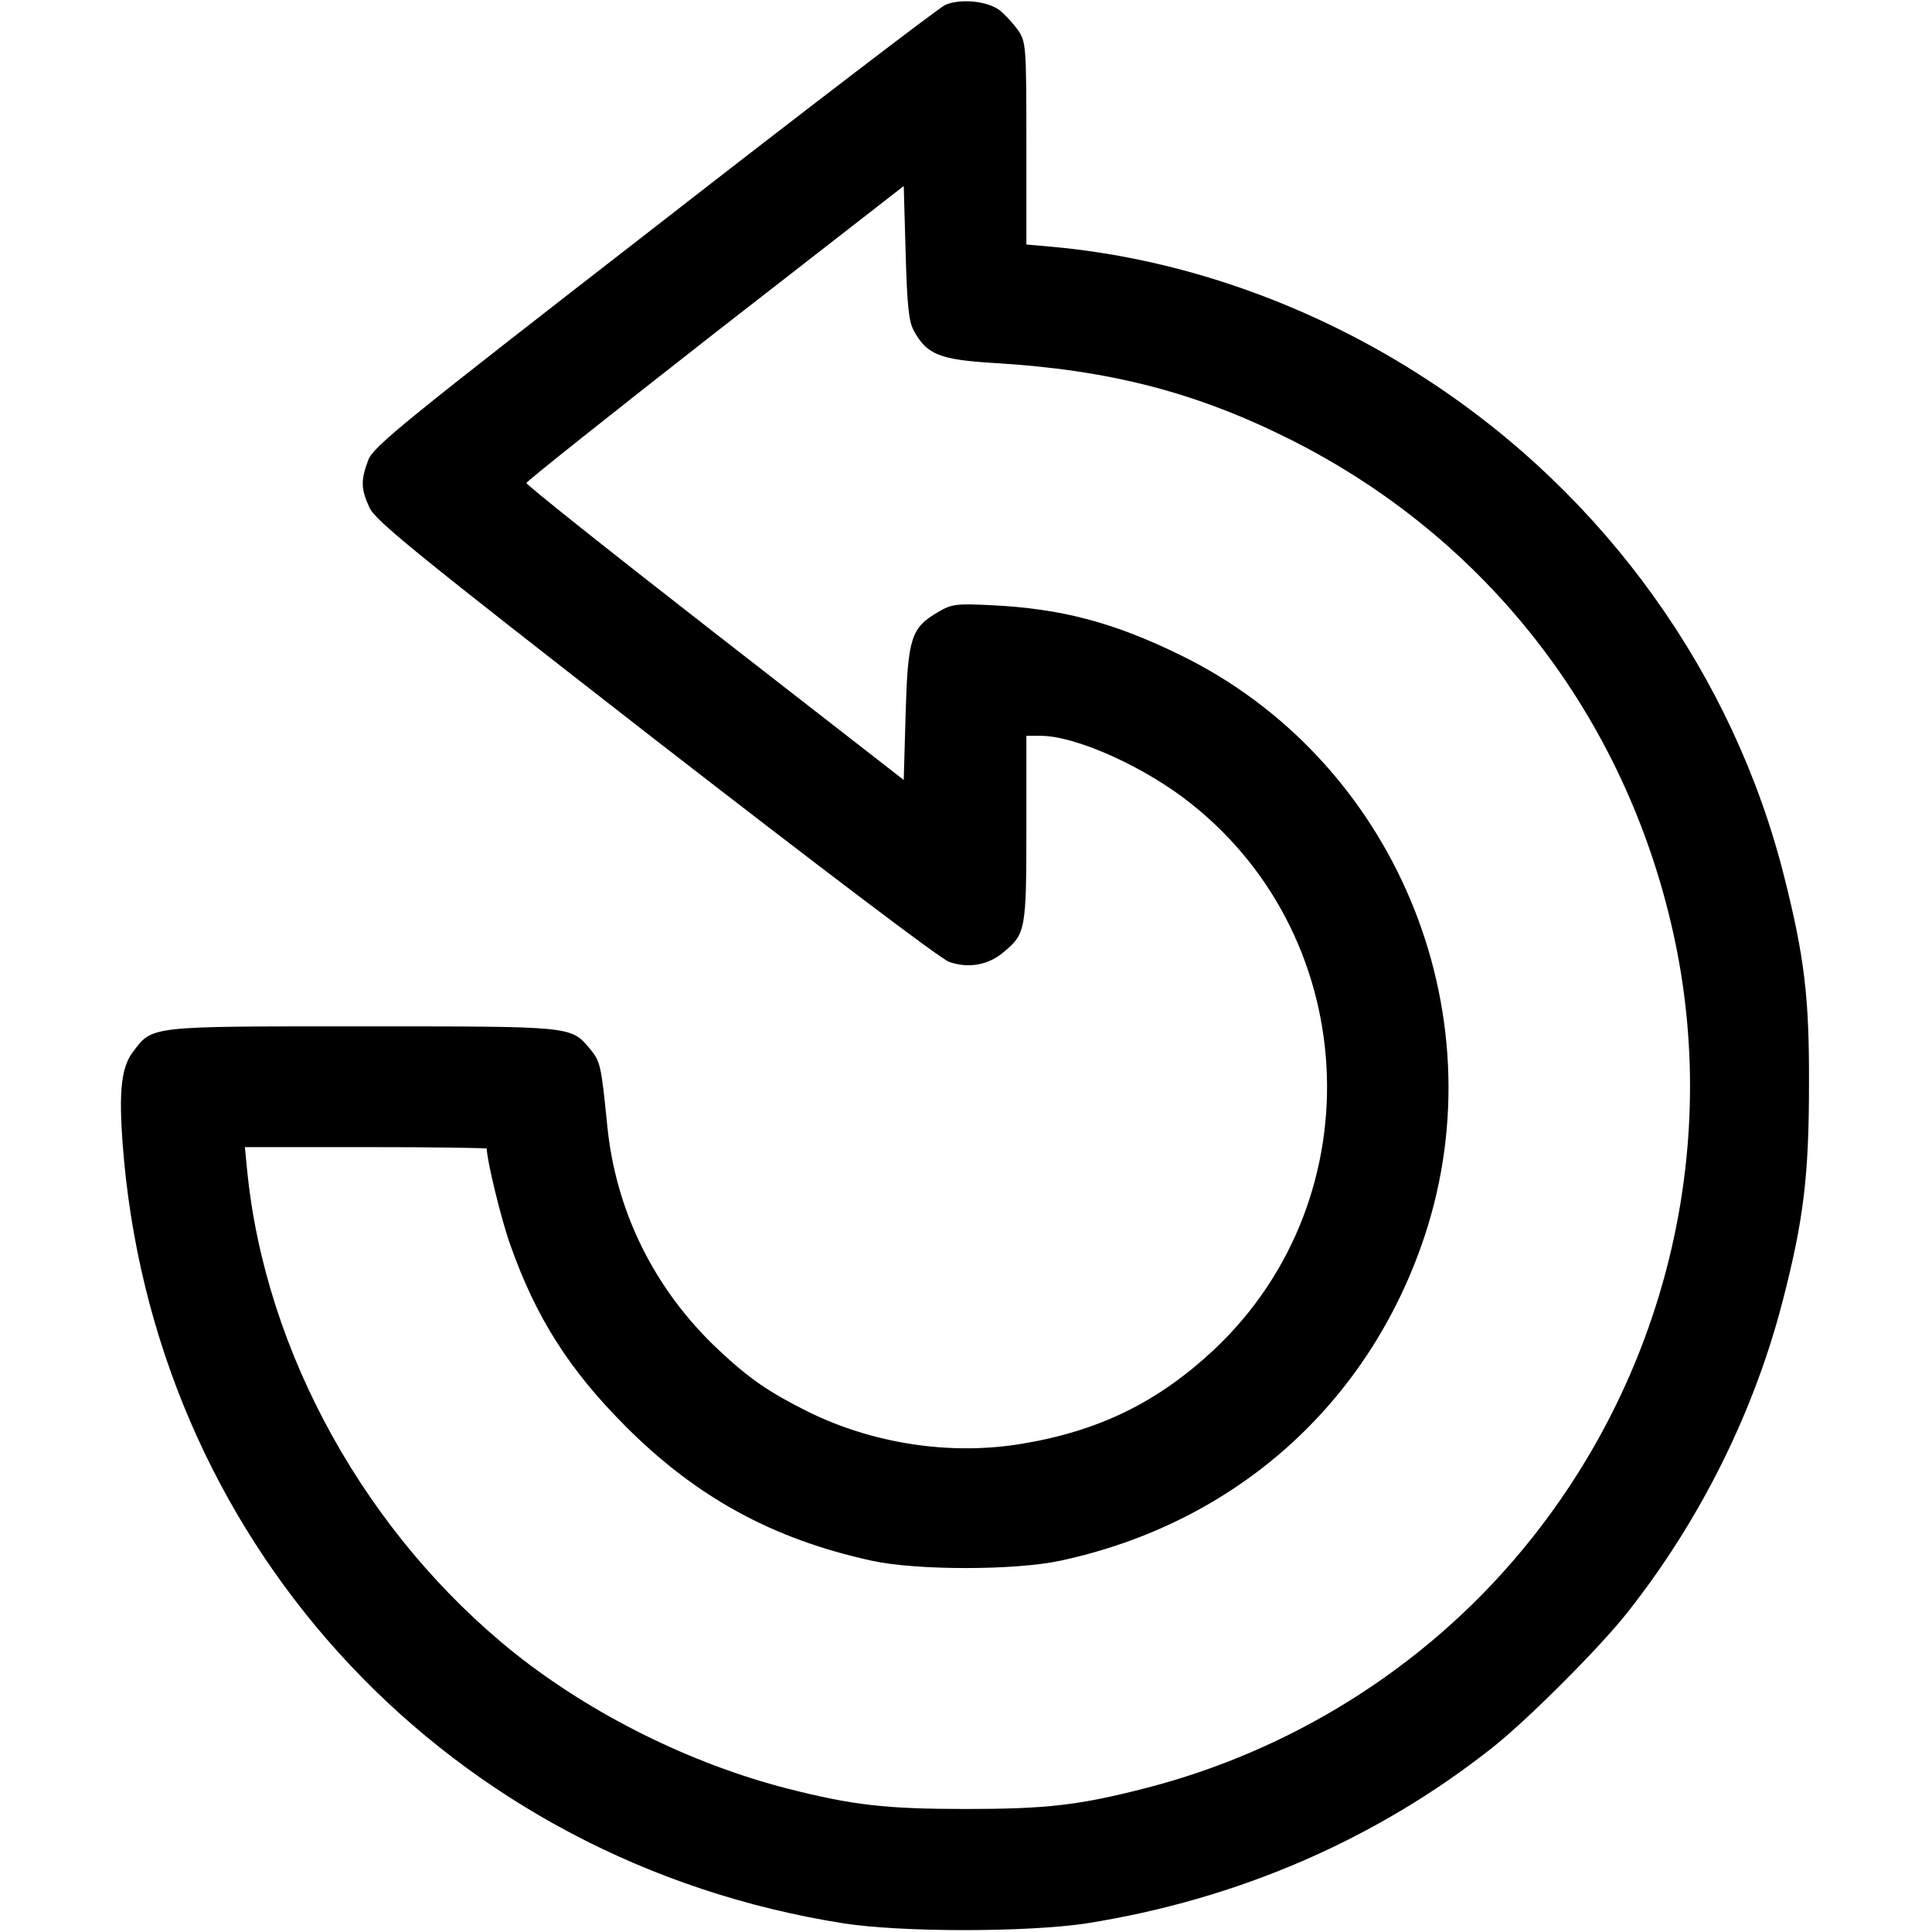
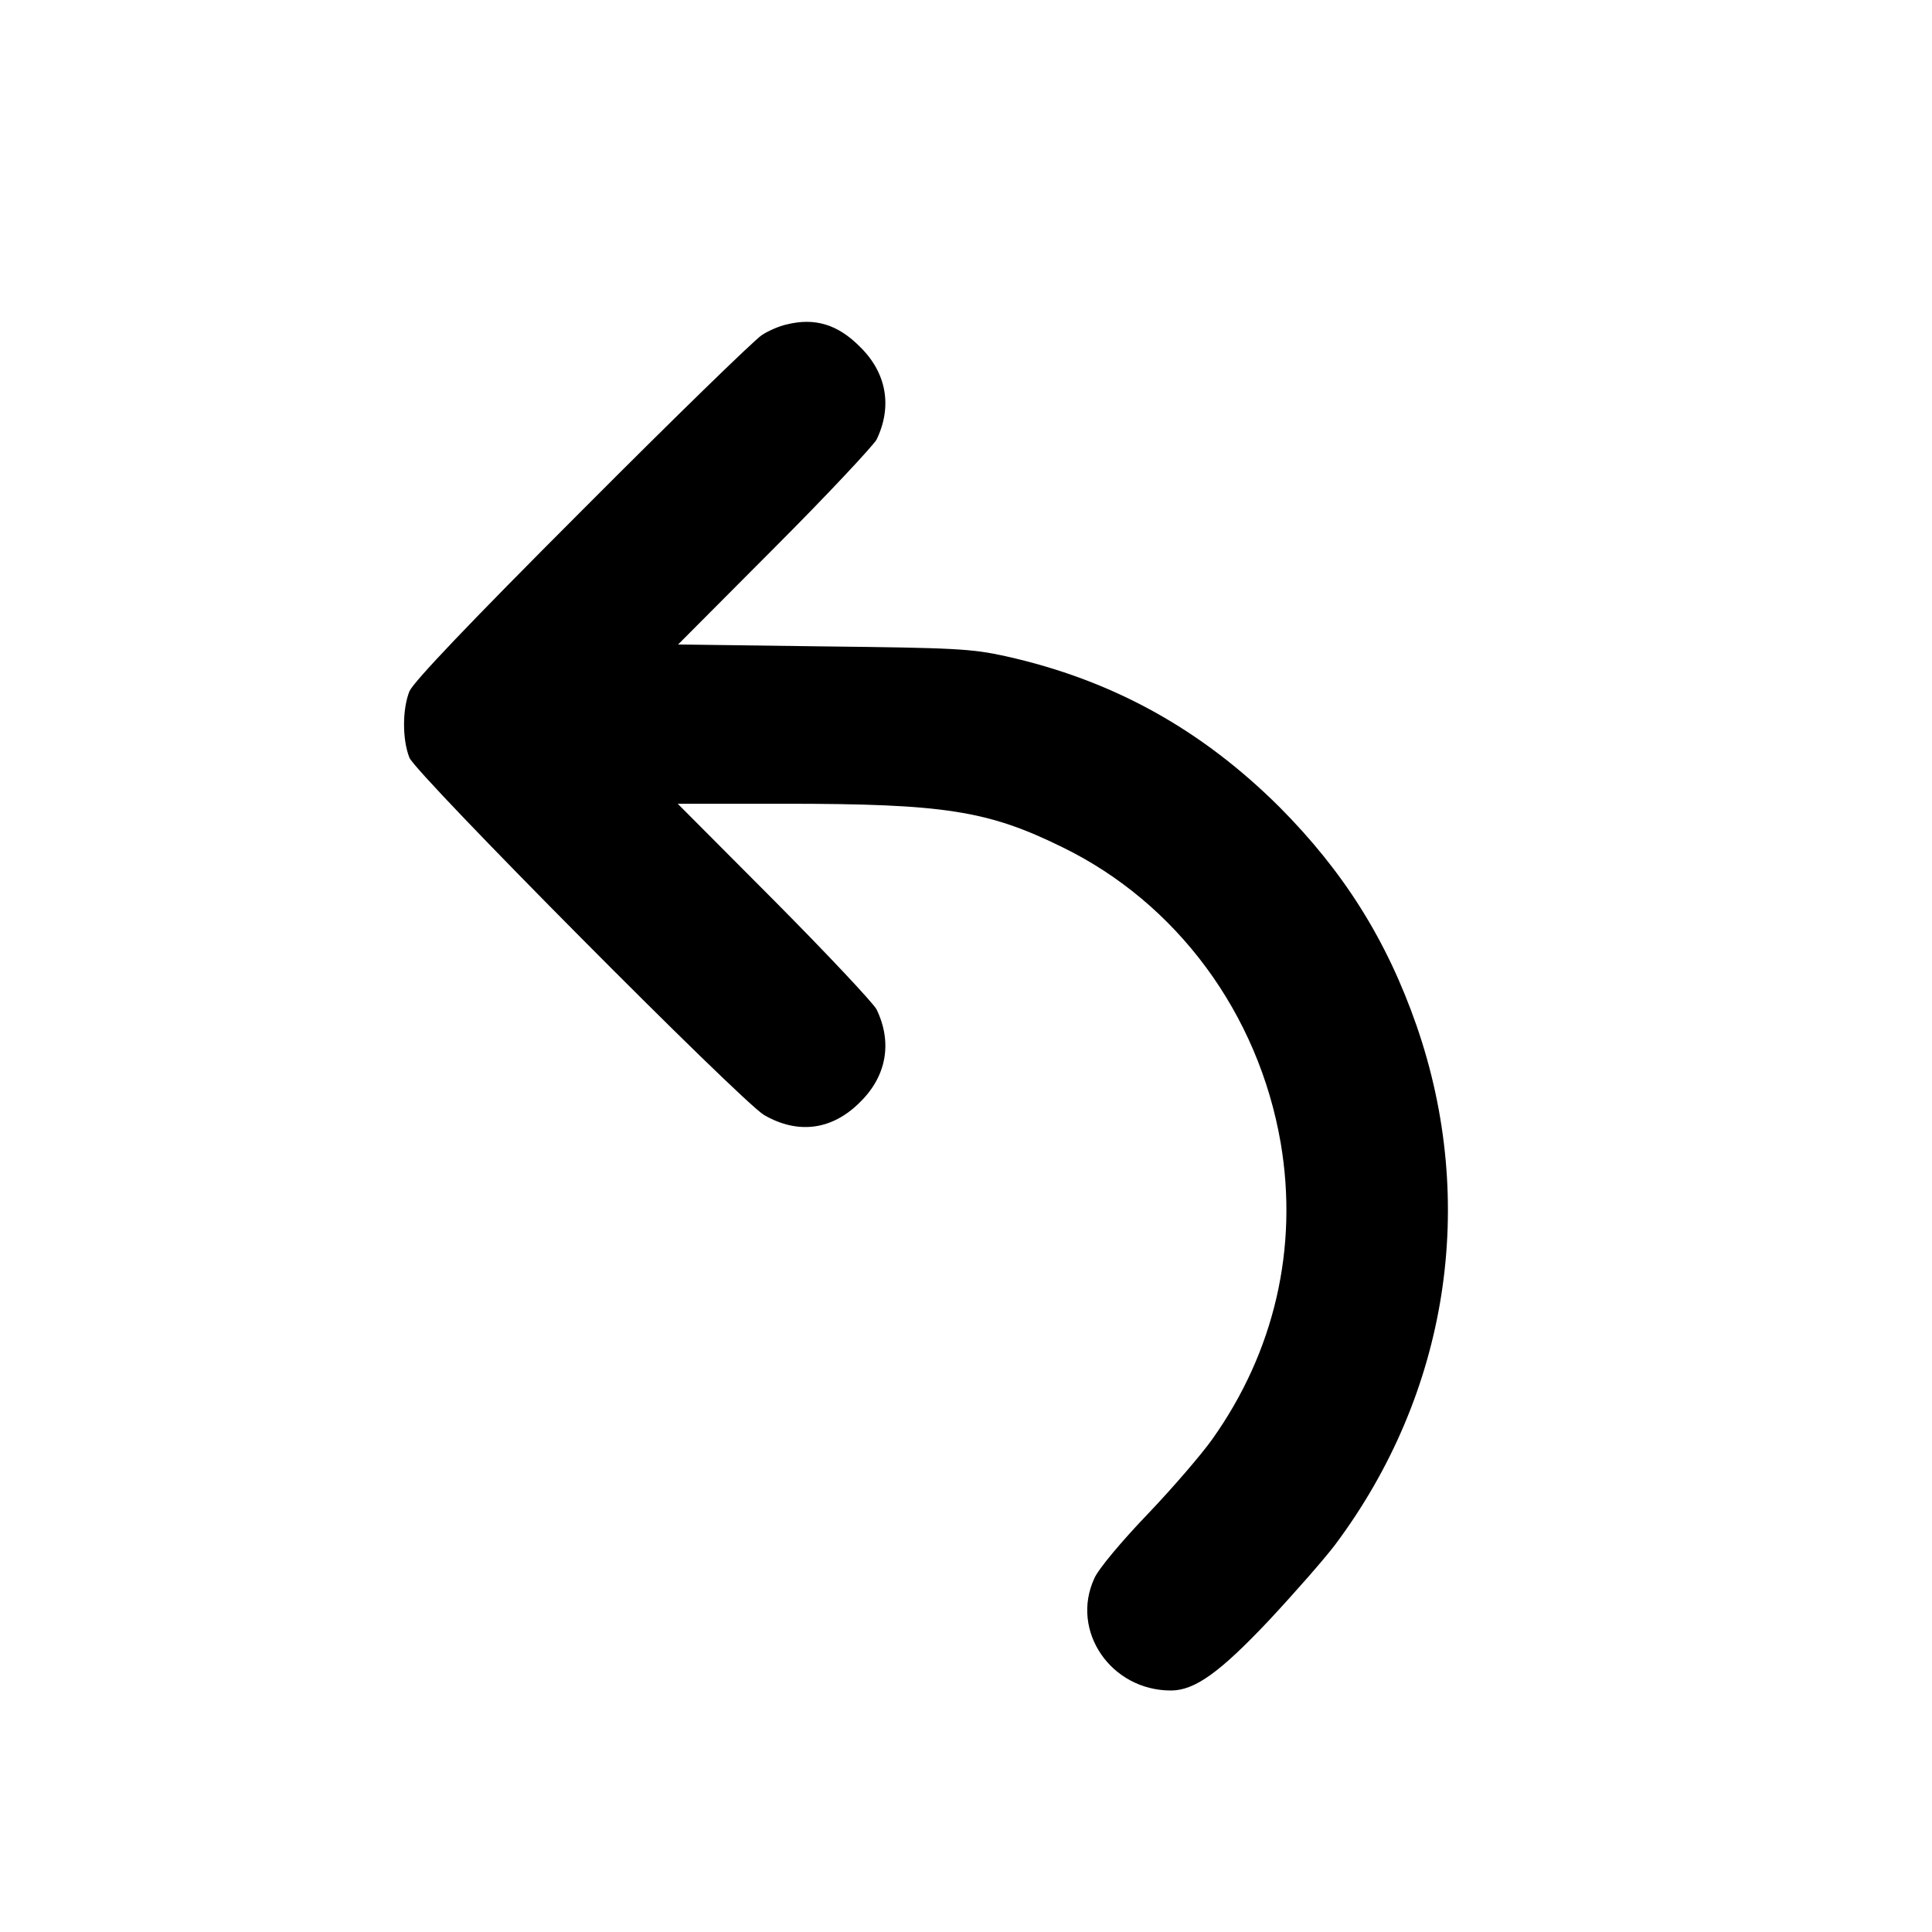
<svg xmlns="http://www.w3.org/2000/svg" version="1.0" width="512pt" height="512pt" viewBox="0 0 512 512" preserveAspectRatio="xMidYMid meet">
  <g transform="translate(0,512) scale(0.1,-0.1)" stroke="none">
-     <path d="M2505 5107 c-17 -8 -364 -273 -771 -590 -665 -516 -743 -579 -758 -616 -20 -53 -20 -76 3 -126 16 -35 122 -121 757 -615 441 -342 755 -580 779 -589 51 -18 104 -9 145 26 58 48 60 59 60 328 l0 245 38 0 c87 0 253 -72 374 -161 477 -354 517 -1061 84 -1467 -148 -138 -303 -214 -507 -248 -190 -32 -397 0 -570 86 -102 51 -154 87 -234 162 -170 159 -274 368 -296 598 -16 159 -18 167 -46 201 -51 60 -44 59 -604 59 -568 0 -554 2 -607 -68 -33 -44 -39 -115 -23 -290 98 -1037 869 -1855 1906 -2019 154 -24 487 -24 645 0 398 63 765 221 1073 464 93 73 287 267 360 360 193 244 336 532 412 828 55 213 69 332 69 570 1 231 -12 338 -65 549 -134 536 -474 1011 -944 1318 -305 200 -653 323 -997 354 l-68 6 0 267 c0 261 -1 269 -22 301 -13 18 -35 42 -49 53 -34 25 -105 31 -144 14z m-83 -864 c35 -63 68 -76 212 -85 305 -18 535 -77 786 -203 520 -261 886 -732 1014 -1306 128 -575 -22 -1186 -406 -1644 -255 -305 -606 -525 -993 -624 -175 -45 -262 -55 -475 -55 -212 0 -300 10 -473 54 -257 66 -518 196 -722 358 -394 315 -662 797 -710 1280 l-6 62 321 0 c176 0 320 -2 320 -4 0 -30 38 -187 62 -254 68 -193 156 -332 307 -483 188 -188 390 -298 651 -355 118 -26 380 -26 500 0 463 99 817 415 965 859 199 599 -82 1267 -649 1542 -176 86 -314 122 -496 131 -97 5 -108 3 -144 -18 -72 -42 -80 -69 -86 -269 l-5 -176 -500 389 c-275 214 -500 393 -500 398 0 4 225 183 500 398 l500 389 5 -176 c4 -141 8 -182 22 -208z" />
+     <path d="M2084 4260 c-18 -4 -47 -16 -65 -28 -19 -12 -233 -220 -476 -464 -302 -302 -447 -455 -458 -480 -19 -48 -19 -128 0 -176 19 -45 879 -911 940 -947 90 -52 181 -40 255 35 70 69 85 158 43 245 -9 17 -130 146 -271 288 l-256 257 284 0 c422 0 538 -18 735 -115 304 -148 520 -441 579 -784 47 -277 -16 -553 -182 -786 -27 -38 -104 -128 -171 -198 -69 -72 -131 -146 -141 -170 -64 -139 44 -297 203 -297 63 0 129 47 261 187 68 73 146 162 174 199 300 401 379 906 216 1376 -79 227 -193 408 -363 579 -208 207 -443 337 -726 400 -91 20 -134 22 -484 26 l-384 5 255 256 c141 141 262 271 271 287 42 87 27 176 -43 245 -59 60 -120 79 -196 60z" />
  </g>
</svg>
